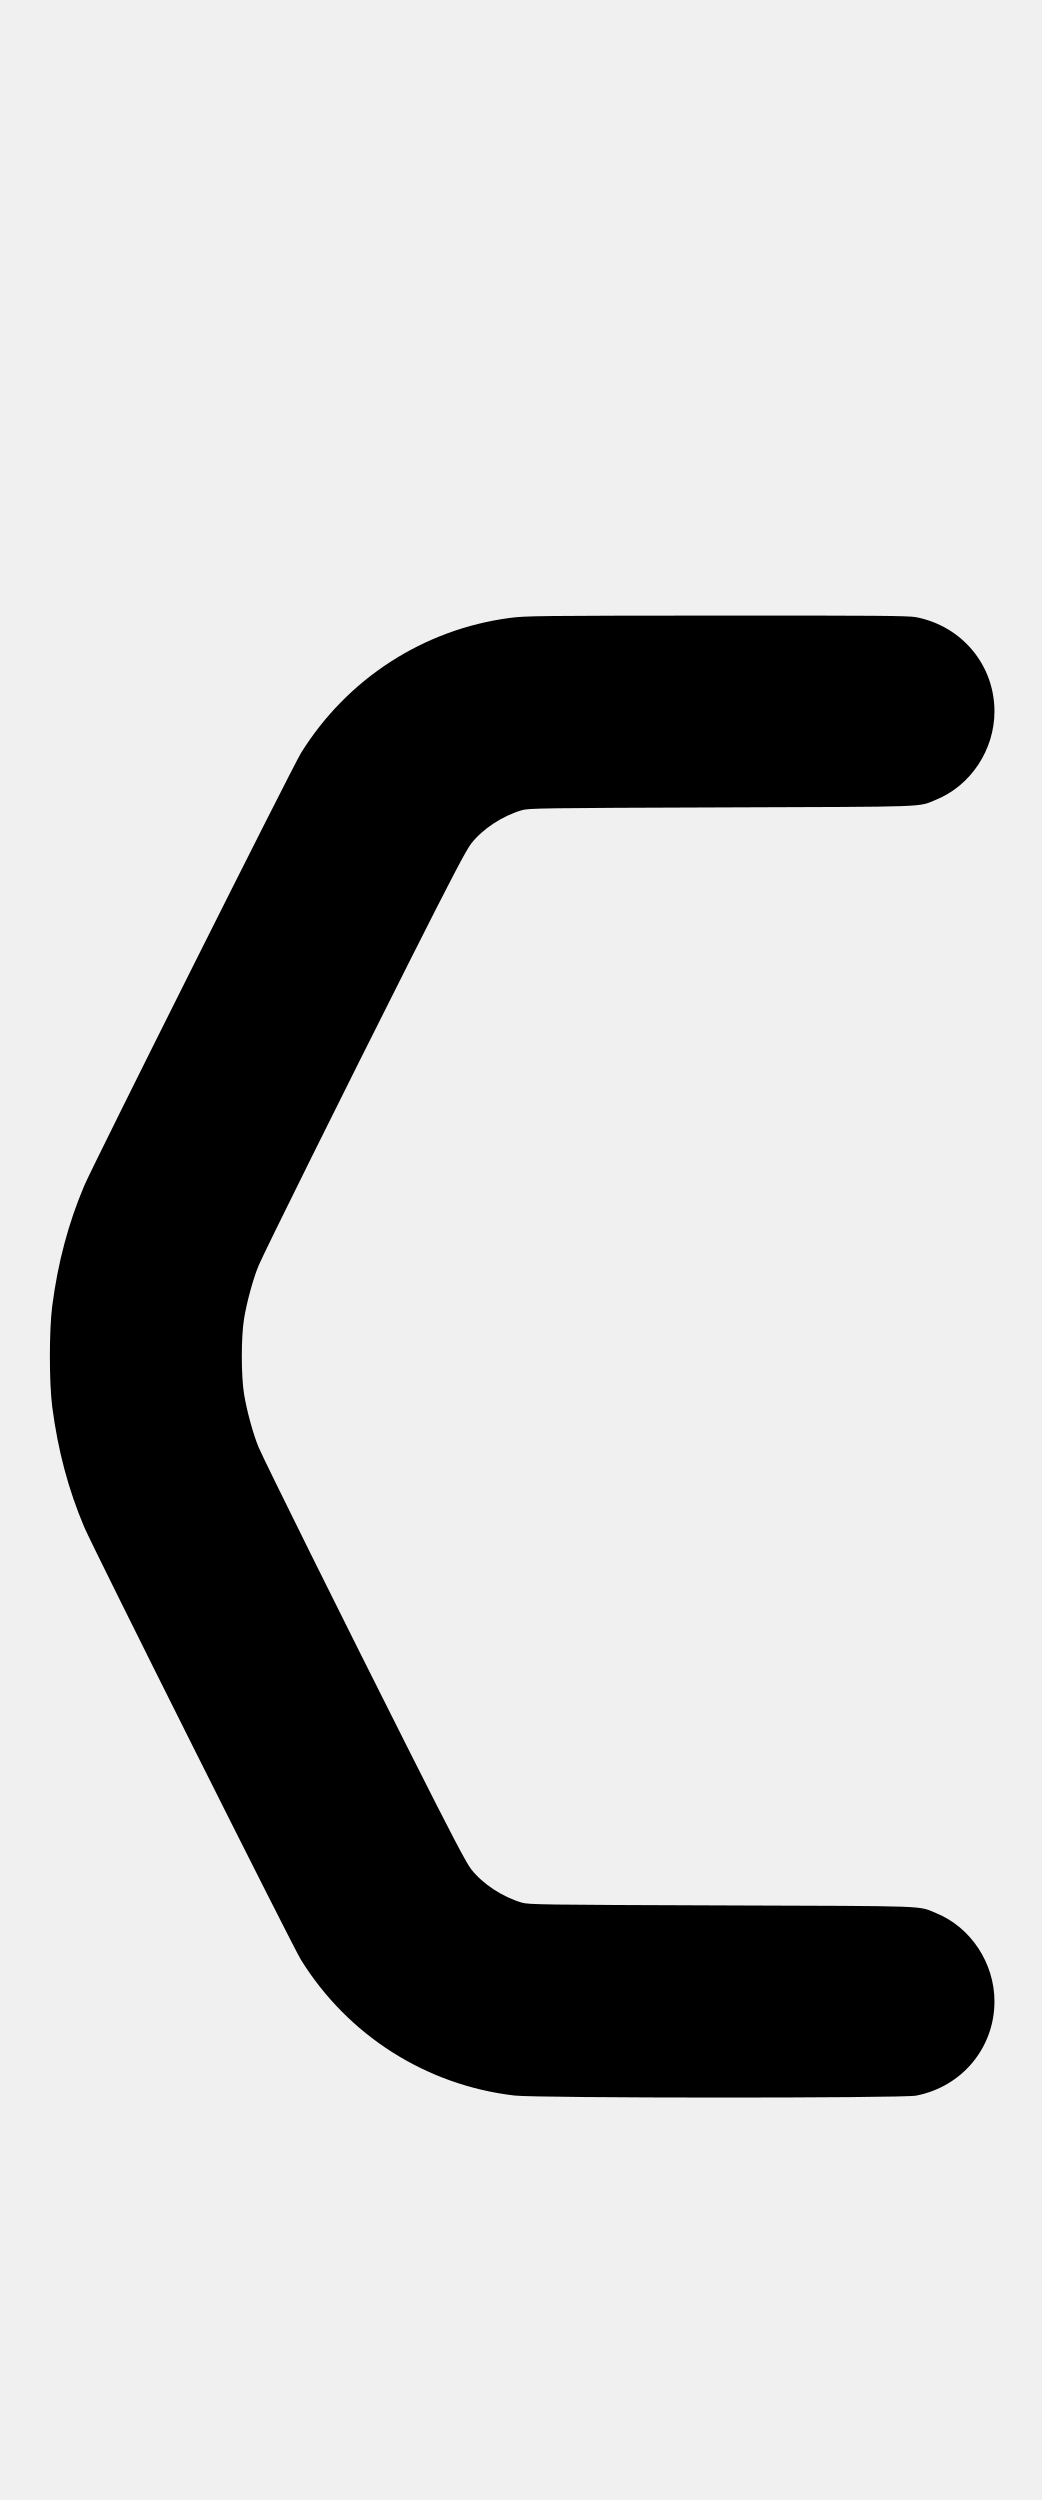
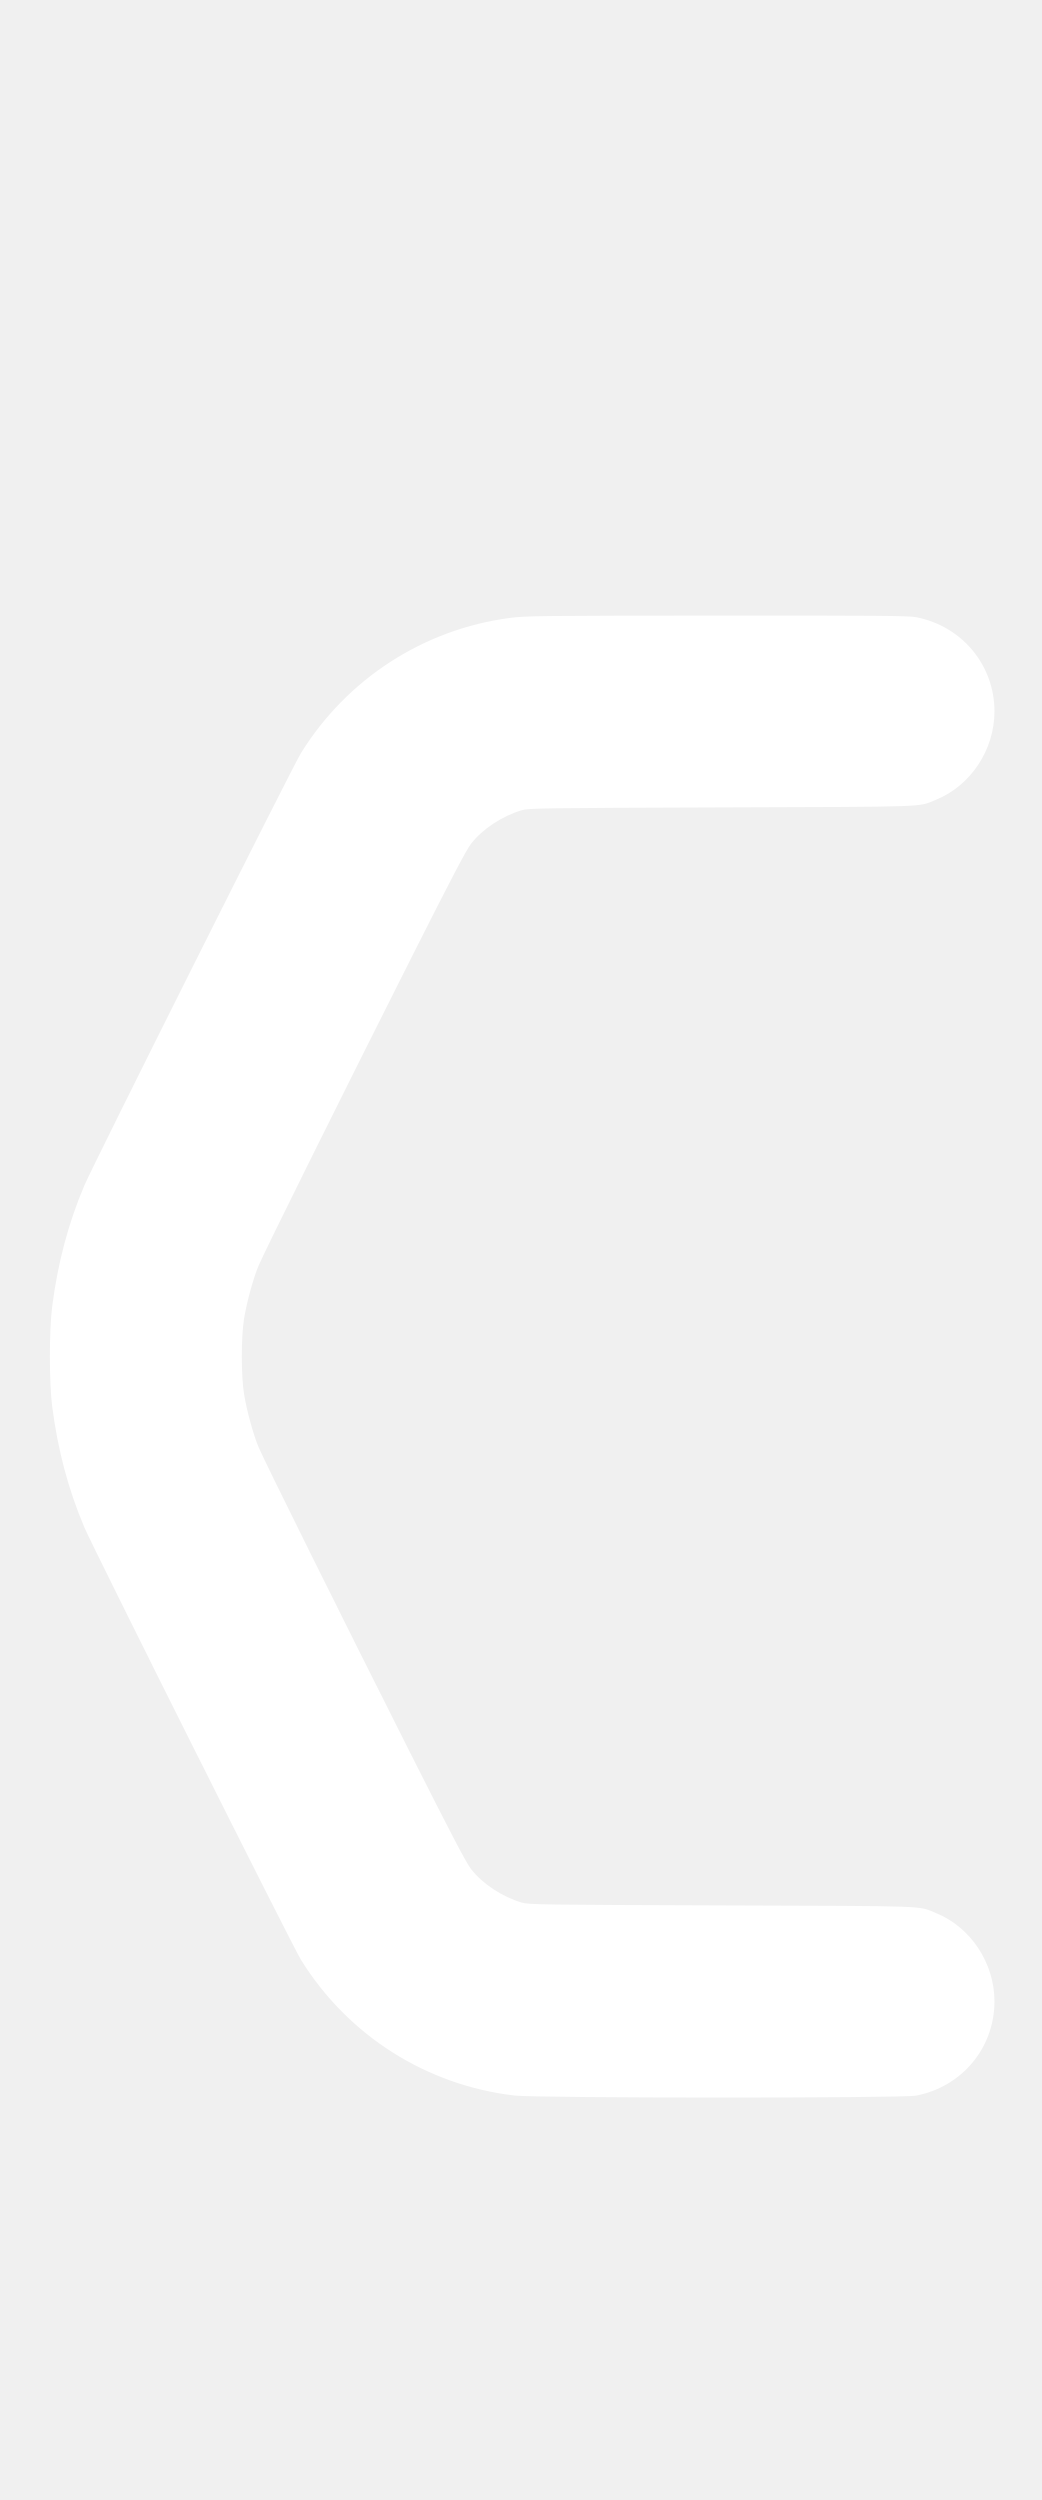
<svg xmlns="http://www.w3.org/2000/svg" height="1248" version="1.1" width="520">
  <g transform="scale(1, -1) translate(-82, -1047)">
-     <path d="M336.446 738.521c7.902 1.047 14.428 1.122 103.405 1.178c79.397 0.05 95.69 -0.078 99.367 -0.784c22.956 -4.407 39.217 -23.915 39.217 -47.048c0 -19.156 -11.827 -37.038 -29.157 -44.087c-9.264 -3.767 -1.205 -3.478 -106.807 -3.838 c-90.121 -0.306 -96.621 -0.397 -100 -1.399c-9.759 -2.891 -19.511 -9.32 -25.241 -16.64c-2.49 -3.18 -9.689 -16.927 -30.665 -58.553c-33.725 -66.928 -72.684 -145.465 -75.484 -152.169c-2.654 -6.357 -5.85 -18.013 -7.233 -26.386 c-1.512 -9.156 -1.512 -28.675 0 -37.831c1.383 -8.374 4.579 -20.03 7.233 -26.386c2.8 -6.705 41.759 -85.241 75.484 -152.169c20.976 -41.627 28.175 -55.373 30.665 -58.555c5.73 -7.318 15.482 -13.748 25.241 -16.639c3.379 -1.001 9.879 -1.092 100 -1.399 c105.602 -0.359 97.543 -0.069 106.807 -3.838c17.33 -7.048 29.157 -24.93 29.157 -44.087c0 -23.132 -16.236 -42.636 -39.157 -47.037c-6.832 -1.312 -189.157 -1.266 -200.422 0.051c-44.096 5.153 -83.145 29.973 -106.622 67.769 c-4.191 6.748 -103.73 205.482 -108.169 215.965c-7.971 18.825 -13.199 38.493 -16.012 60.24c-1.534 11.868 -1.534 38.133 0 50c2.813 21.747 8.041 41.416 16.012 60.241c4.439 10.483 103.992 209.217 108.184 215.964c23.033 37.072 61.125 61.725 104.197 67.437z " glyph-name="C" unicode="C" />
+     <path style="fill:#ffffff" d="M336.446 738.521c7.902 1.047 14.428 1.122 103.405 1.178c79.397 0.05 95.69 -0.078 99.367 -0.784c22.956 -4.407 39.217 -23.915 39.217 -47.048c0 -19.156 -11.827 -37.038 -29.157 -44.087c-9.264 -3.767 -1.205 -3.478 -106.807 -3.838 c-90.121 -0.306 -96.621 -0.397 -100 -1.399c-9.759 -2.891 -19.511 -9.32 -25.241 -16.64c-2.49 -3.18 -9.689 -16.927 -30.665 -58.553c-33.725 -66.928 -72.684 -145.465 -75.484 -152.169c-2.654 -6.357 -5.85 -18.013 -7.233 -26.386 c-1.512 -9.156 -1.512 -28.675 0 -37.831c1.383 -8.374 4.579 -20.03 7.233 -26.386c2.8 -6.705 41.759 -85.241 75.484 -152.169c20.976 -41.627 28.175 -55.373 30.665 -58.555c5.73 -7.318 15.482 -13.748 25.241 -16.639c3.379 -1.001 9.879 -1.092 100 -1.399 c105.602 -0.359 97.543 -0.069 106.807 -3.838c17.33 -7.048 29.157 -24.93 29.157 -44.087c0 -23.132 -16.236 -42.636 -39.157 -47.037c-6.832 -1.312 -189.157 -1.266 -200.422 0.051c-44.096 5.153 -83.145 29.973 -106.622 67.769 c-4.191 6.748 -103.73 205.482 -108.169 215.965c-7.971 18.825 -13.199 38.493 -16.012 60.24c-1.534 11.868 -1.534 38.133 0 50c2.813 21.747 8.041 41.416 16.012 60.241c4.439 10.483 103.992 209.217 108.184 215.964c23.033 37.072 61.125 61.725 104.197 67.437z " glyph-name="C" unicode="C" />
  </g>
</svg>
